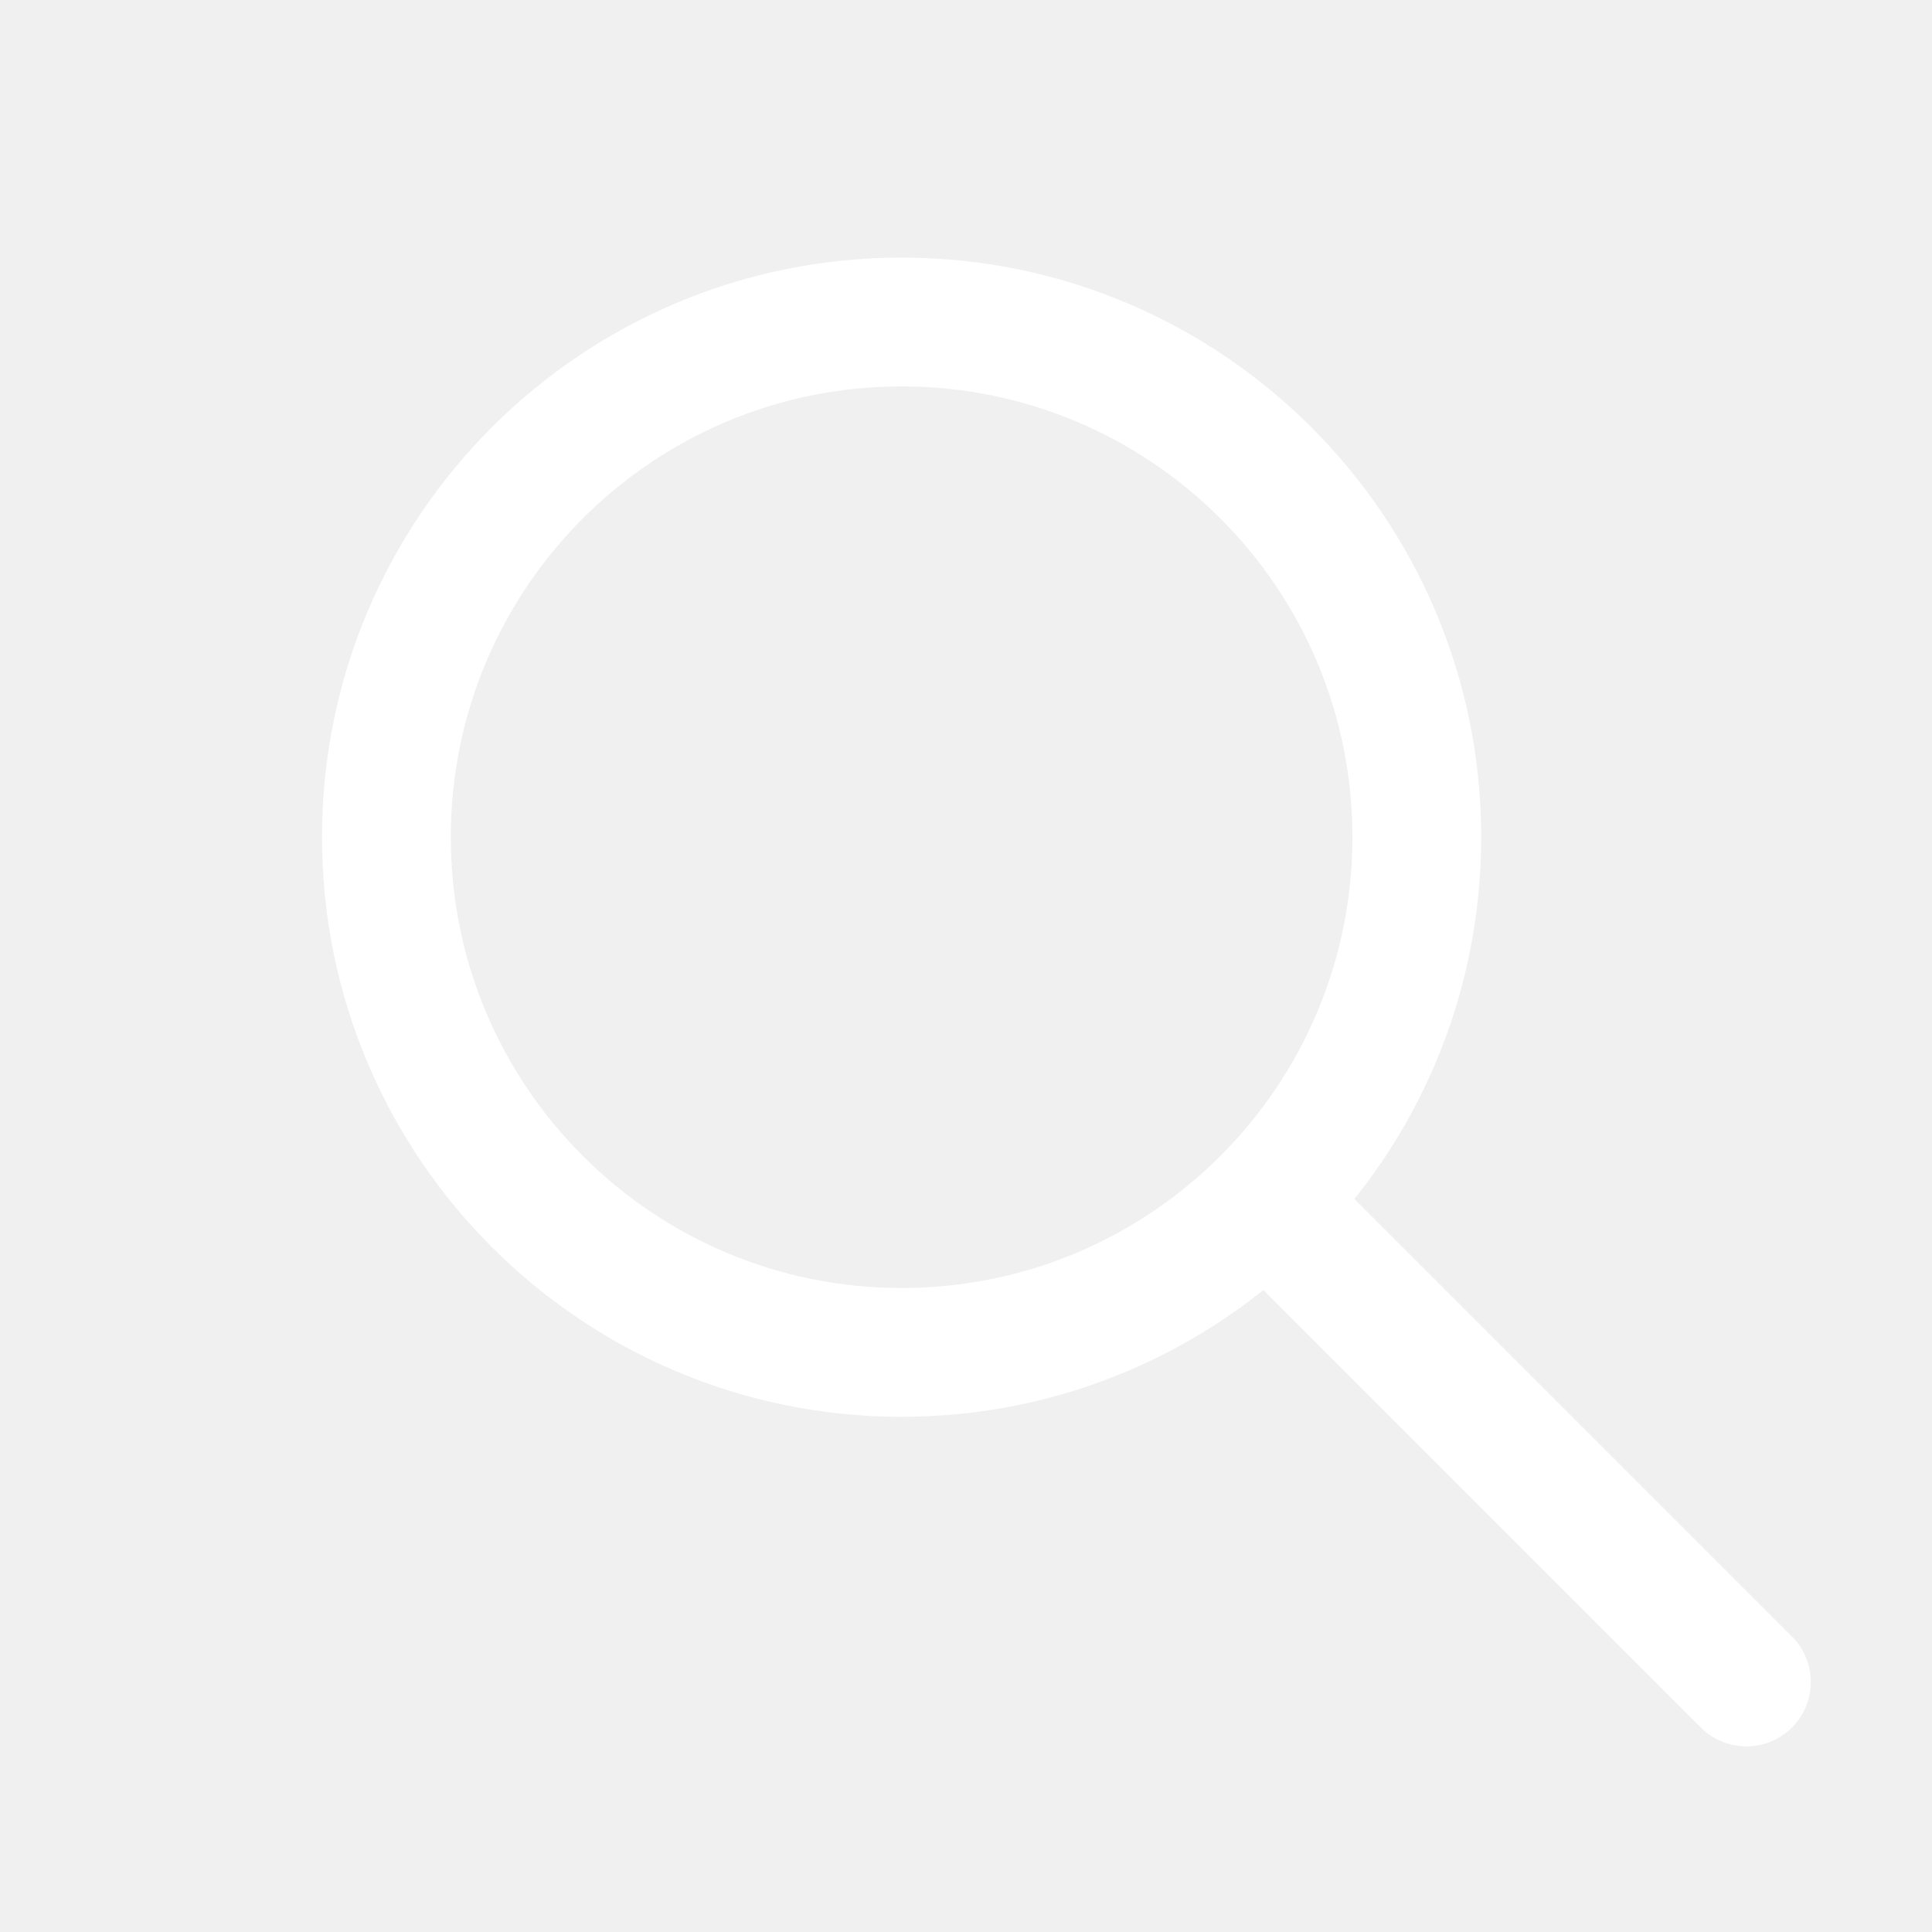
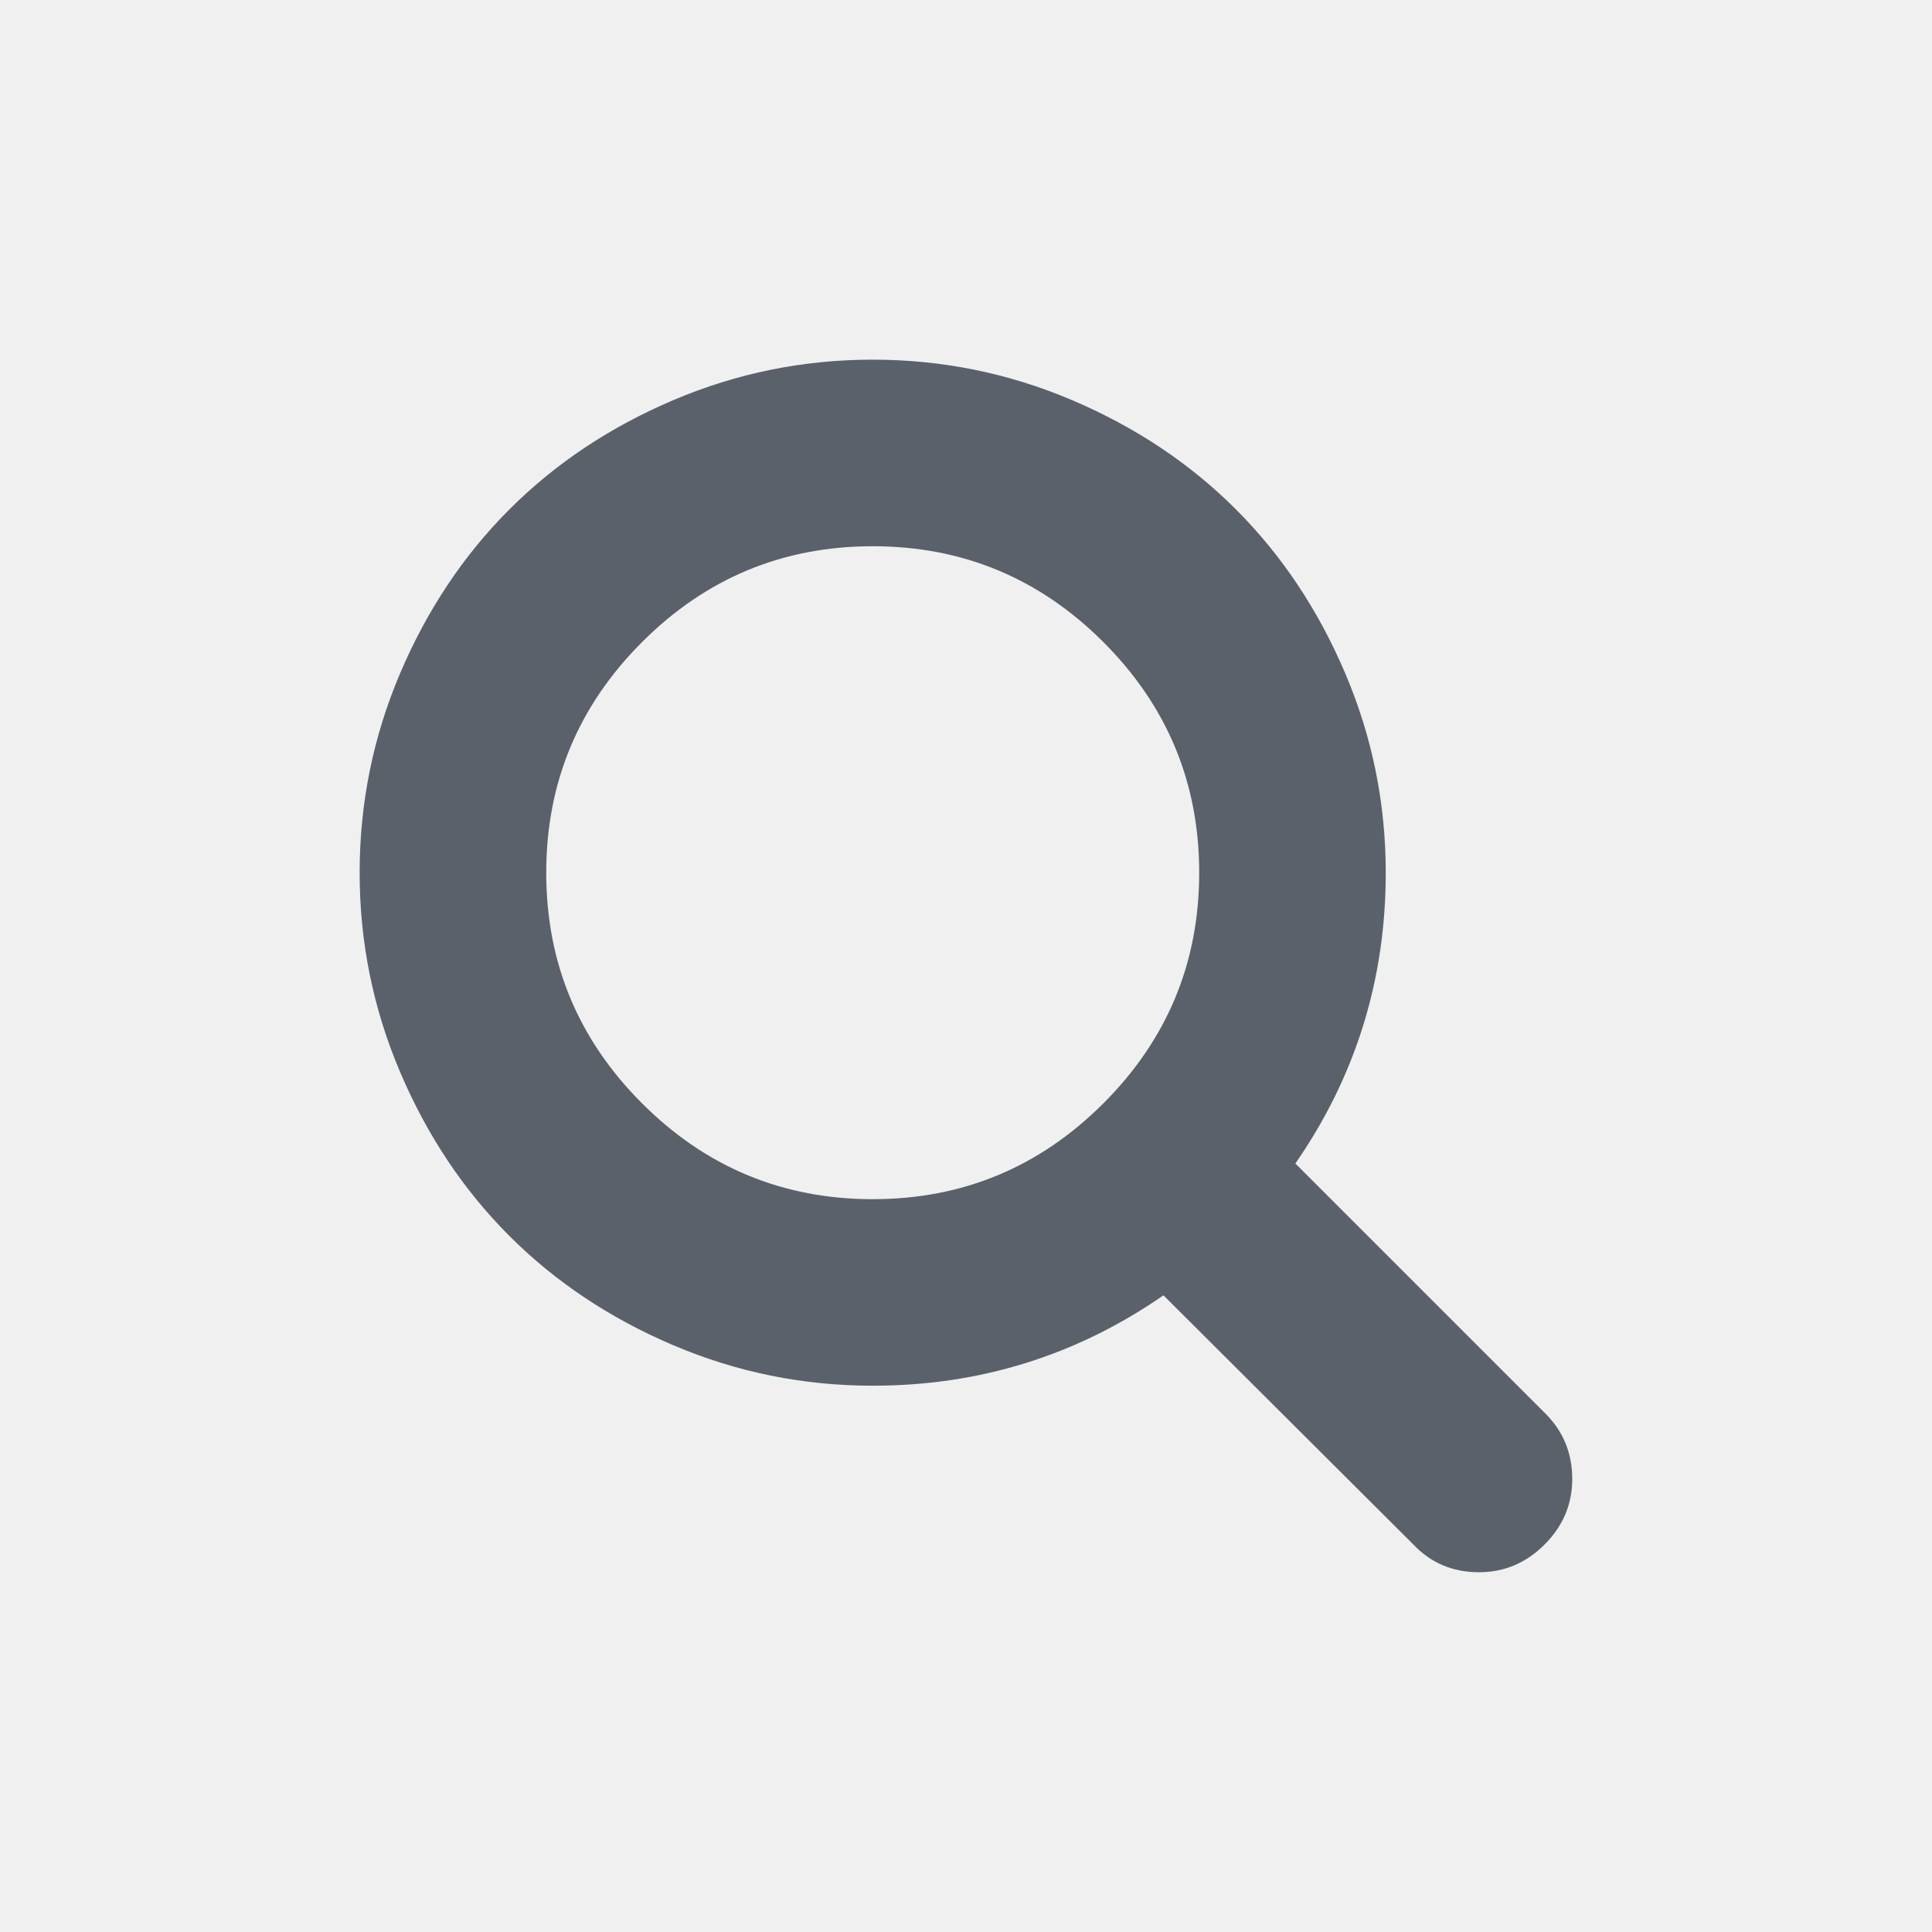
- <svg xmlns="http://www.w3.org/2000/svg" width="30px" height="30px" viewBox="0 0 30 30" version="1.1">
-   <defs />
-   <g id="Icon/Search" stroke="none" stroke-width="1" fill="none" fill-rule="evenodd">
-     <g id="Group" transform="translate(6, 5)" stroke="#FFFFFF" stroke-width="2">
-       <path d="M14,14 L21.118,21.118" id="Line-4" stroke-linecap="round" />
-       <circle id="Oval-4" cx="8" cy="8" r="8" />
-     </g>
-   </g>
+ <svg xmlns="http://www.w3.org/2000/svg" width="24" height="24" viewBox="0 0 216 146">
+   <path fill="#5b616b" d="M172.77 123.025L144.825 95.08c6.735-9.722 10.104-20.56 10.104-32.508 0-7.767-1.51-15.195-4.527-22.283-3.014-7.09-7.088-13.2-12.22-18.336s-11.243-9.207-18.33-12.22c-7.09-3.016-14.52-4.523-22.286-4.523-7.768 0-15.196 1.508-22.284 4.523-7.09 3.014-13.2 7.088-18.332 12.22-5.132 5.134-9.206 11.245-12.22 18.333-3.015 7.088-4.522 14.515-4.522 22.282 0 7.766 1.507 15.192 4.522 22.282 3.014 7.088 7.088 13.197 12.22 18.33 5.134 5.134 11.245 9.207 18.333 12.222 7.09 3.015 14.516 4.522 22.283 4.522 11.95 0 22.786-3.37 32.51-10.105l27.943 27.863c1.955 2.064 4.397 3.096 7.332 3.096 2.824 0 5.27-1.03 7.332-3.096 2.064-2.063 3.096-4.508 3.096-7.332 0-2.877-1.002-5.322-3.013-7.33zm-49.413-34.668C116.214 95.5 107.62 99.07 97.57 99.07c-10.048 0-18.643-3.57-25.786-10.713C64.64 81.214 61.07 72.62 61.07 62.57c0-10.047 3.572-18.643 10.714-25.785C78.926 29.642 87.522 26.07 97.57 26.07c10.048 0 18.643 3.573 25.787 10.715 7.143 7.142 10.715 15.738 10.715 25.786 0 10.05-3.573 18.647-10.715 25.79z" />
</svg>
